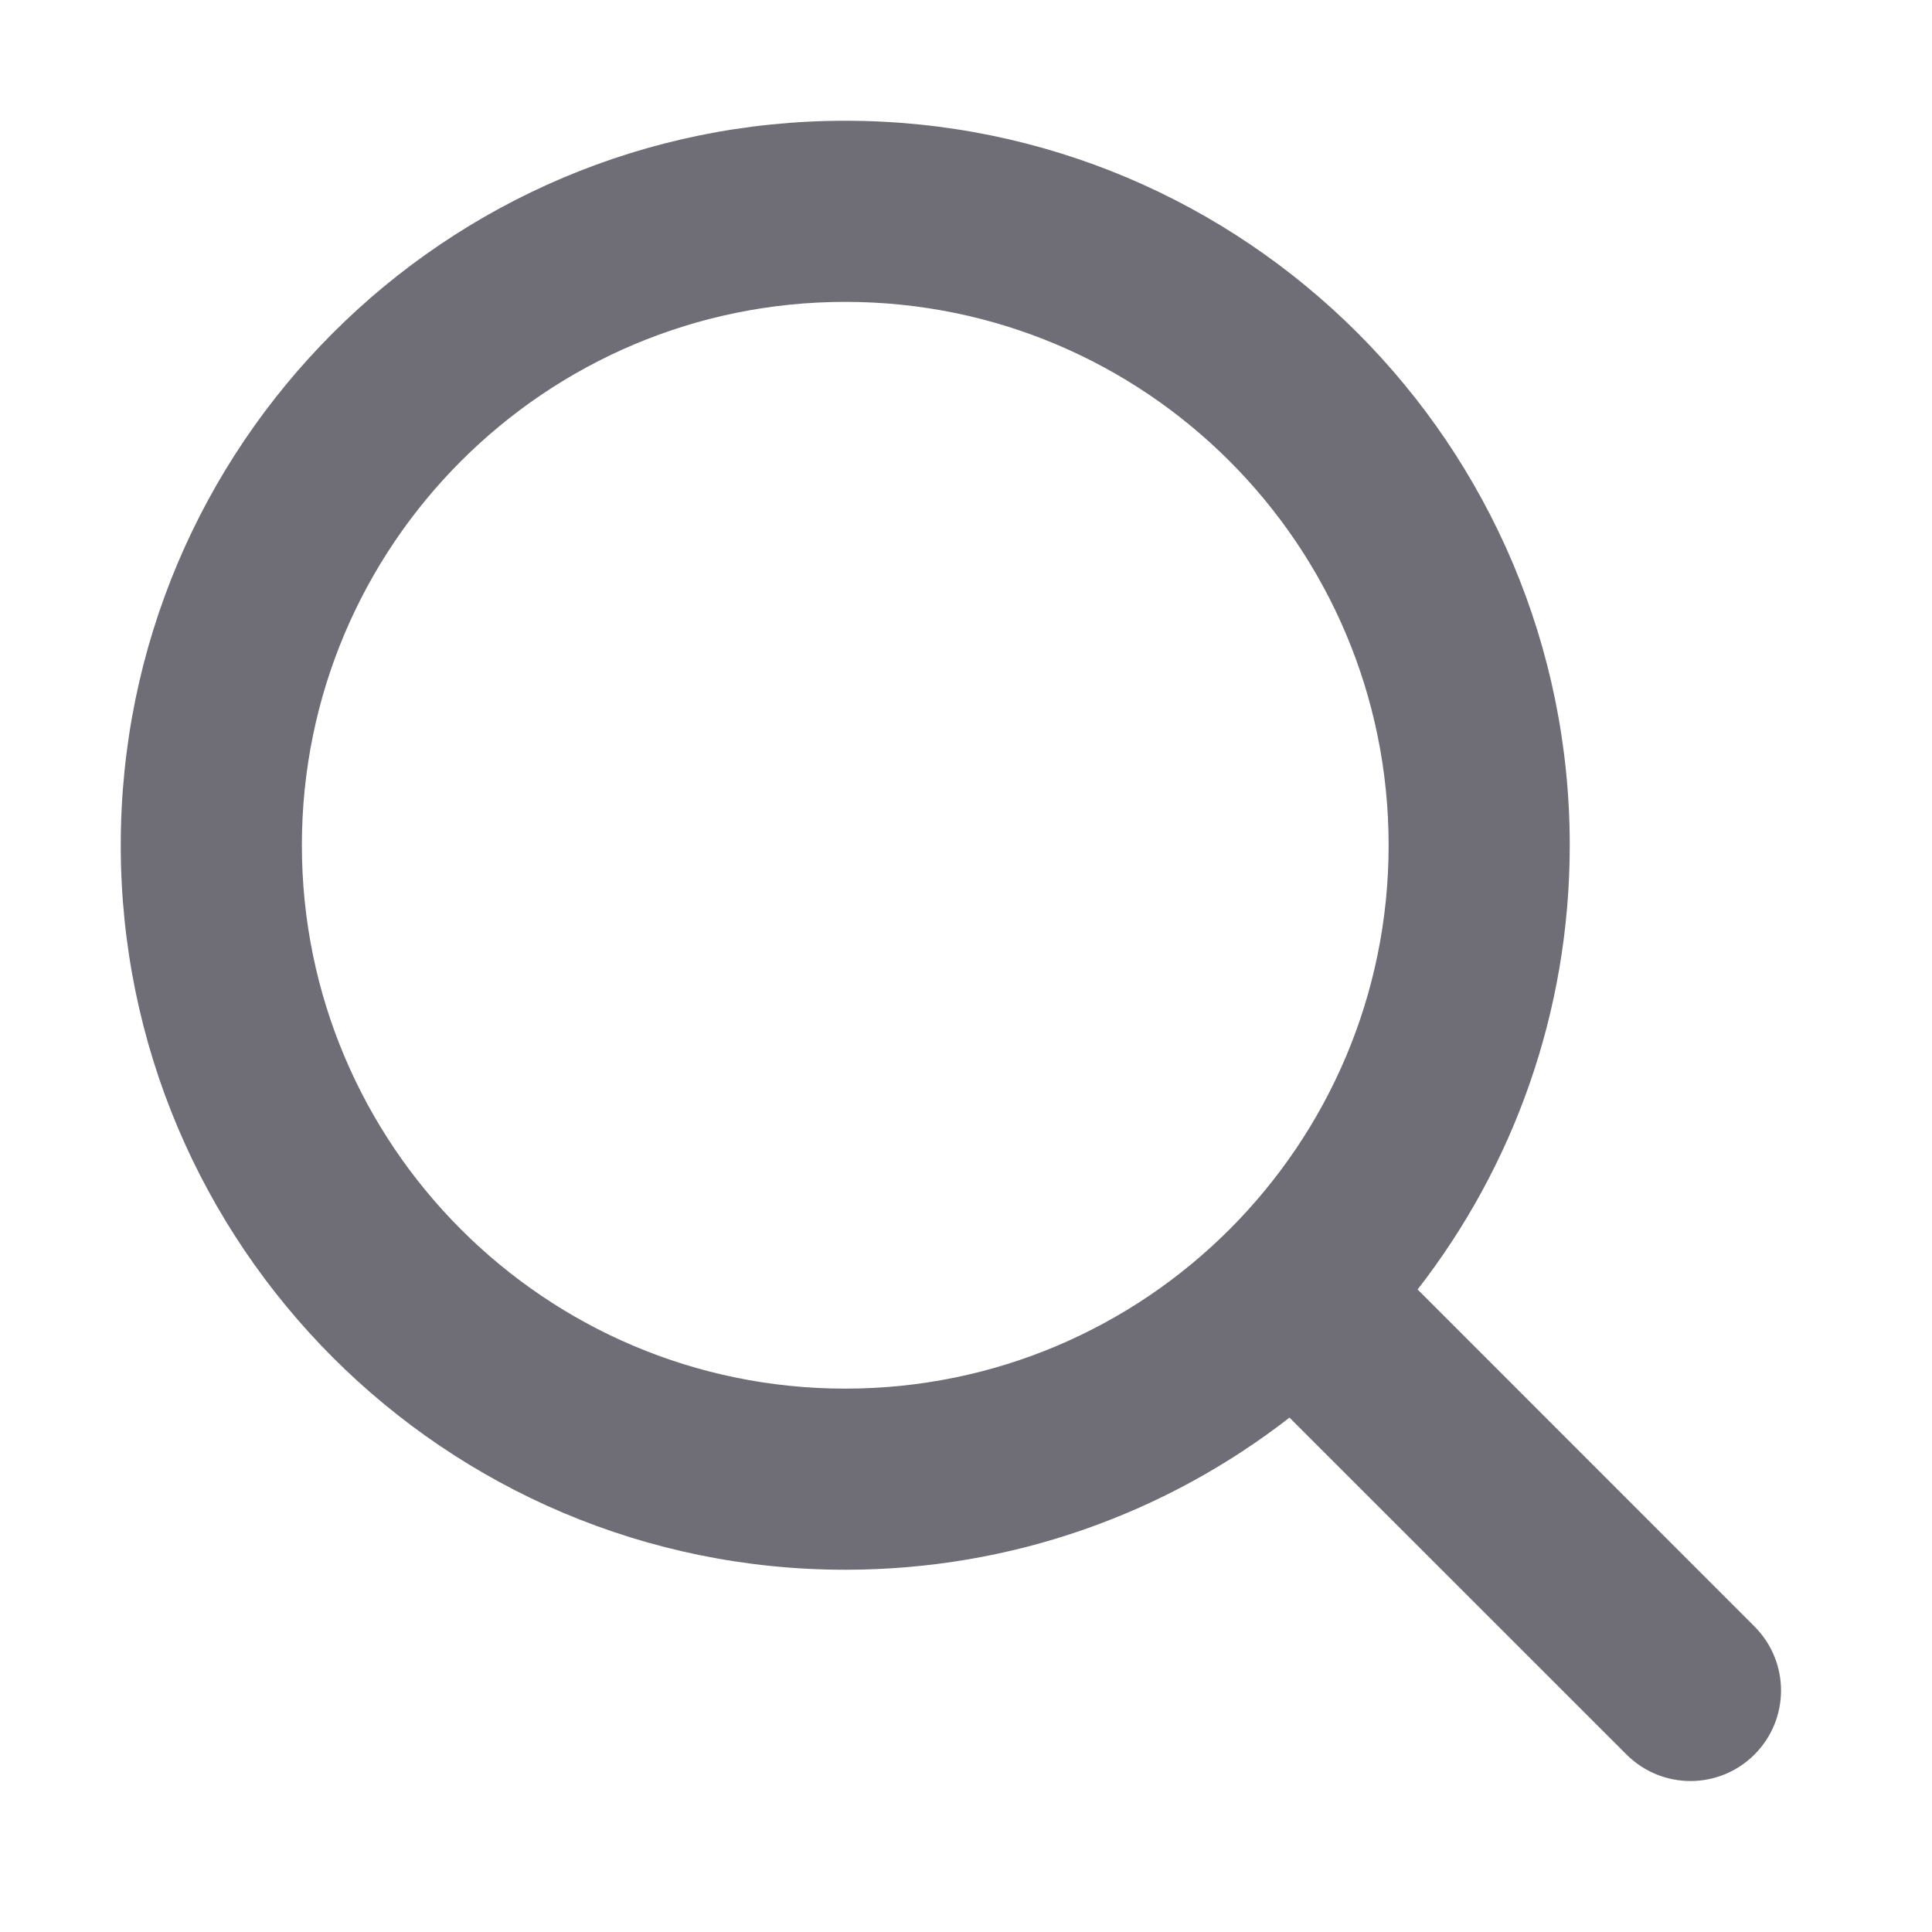
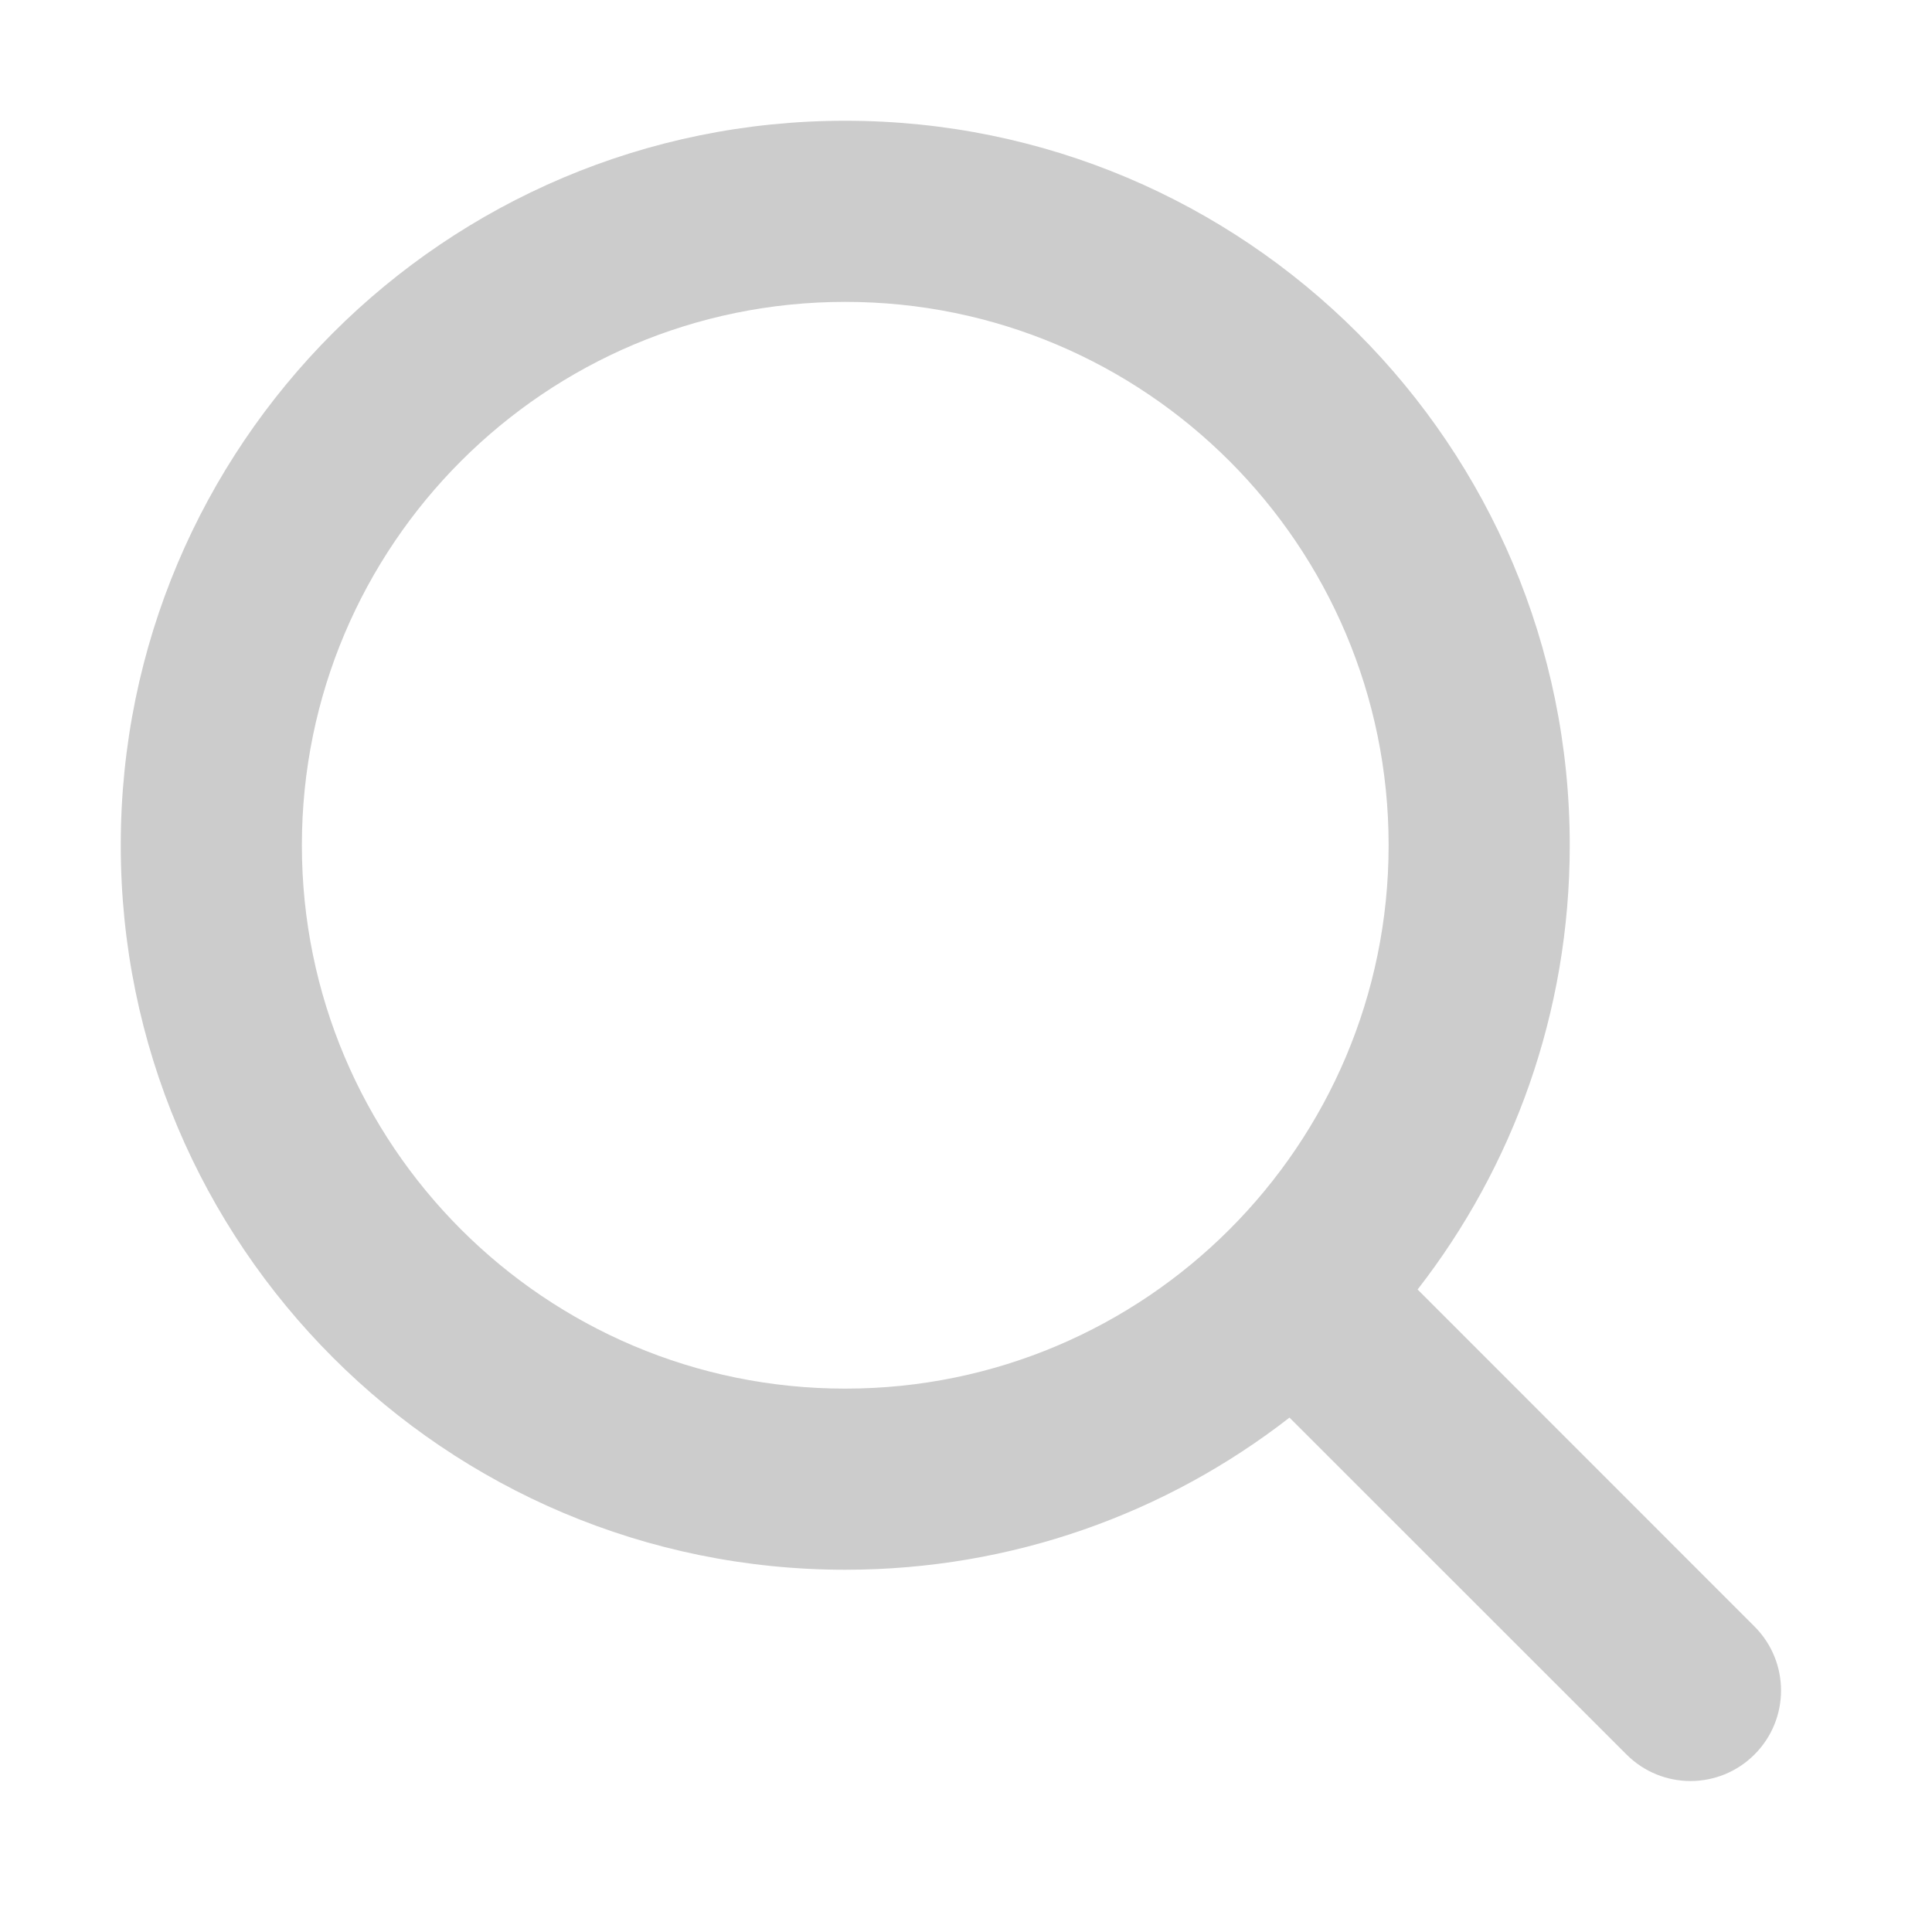
<svg xmlns="http://www.w3.org/2000/svg" width="16" height="16" viewBox="0 0 16 16" fill="none">
-   <path fill-rule="evenodd" clip-rule="evenodd" d="M1 7C1 3.686 3.686 1 7 1C10.314 1 13 3.686 13 7C13 8.387 12.53 9.663 11.74 10.679L14.53 13.47C14.823 13.763 14.823 14.237 14.53 14.53C14.237 14.823 13.763 14.823 13.47 14.53L10.679 11.74C9.663 12.53 8.387 13 7 13C3.686 13 1 10.314 1 7ZM7 11.5C4.515 11.5 2.5 9.485 2.5 7C2.5 4.515 4.515 2.5 7 2.5C9.485 2.5 11.5 4.515 11.5 7C11.5 9.485 9.485 11.5 7 11.5Z" fill="#6F6E77" />
+   <path fill-rule="evenodd" clip-rule="evenodd" d="M1 7C1 3.686 3.686 1 7 1C10.314 1 13 3.686 13 7C13 8.387 12.53 9.663 11.74 10.679L14.53 13.47C14.823 13.763 14.823 14.237 14.53 14.53C14.237 14.823 13.763 14.823 13.47 14.53L10.679 11.74C9.663 12.53 8.387 13 7 13C3.686 13 1 10.314 1 7ZM7 11.5C4.515 11.5 2.5 9.485 2.5 7C2.5 4.515 4.515 2.5 7 2.5C9.485 2.5 11.5 4.515 11.5 7C11.5 9.485 9.485 11.5 7 11.5Z" fill="#CCCCCC" />
</svg>
